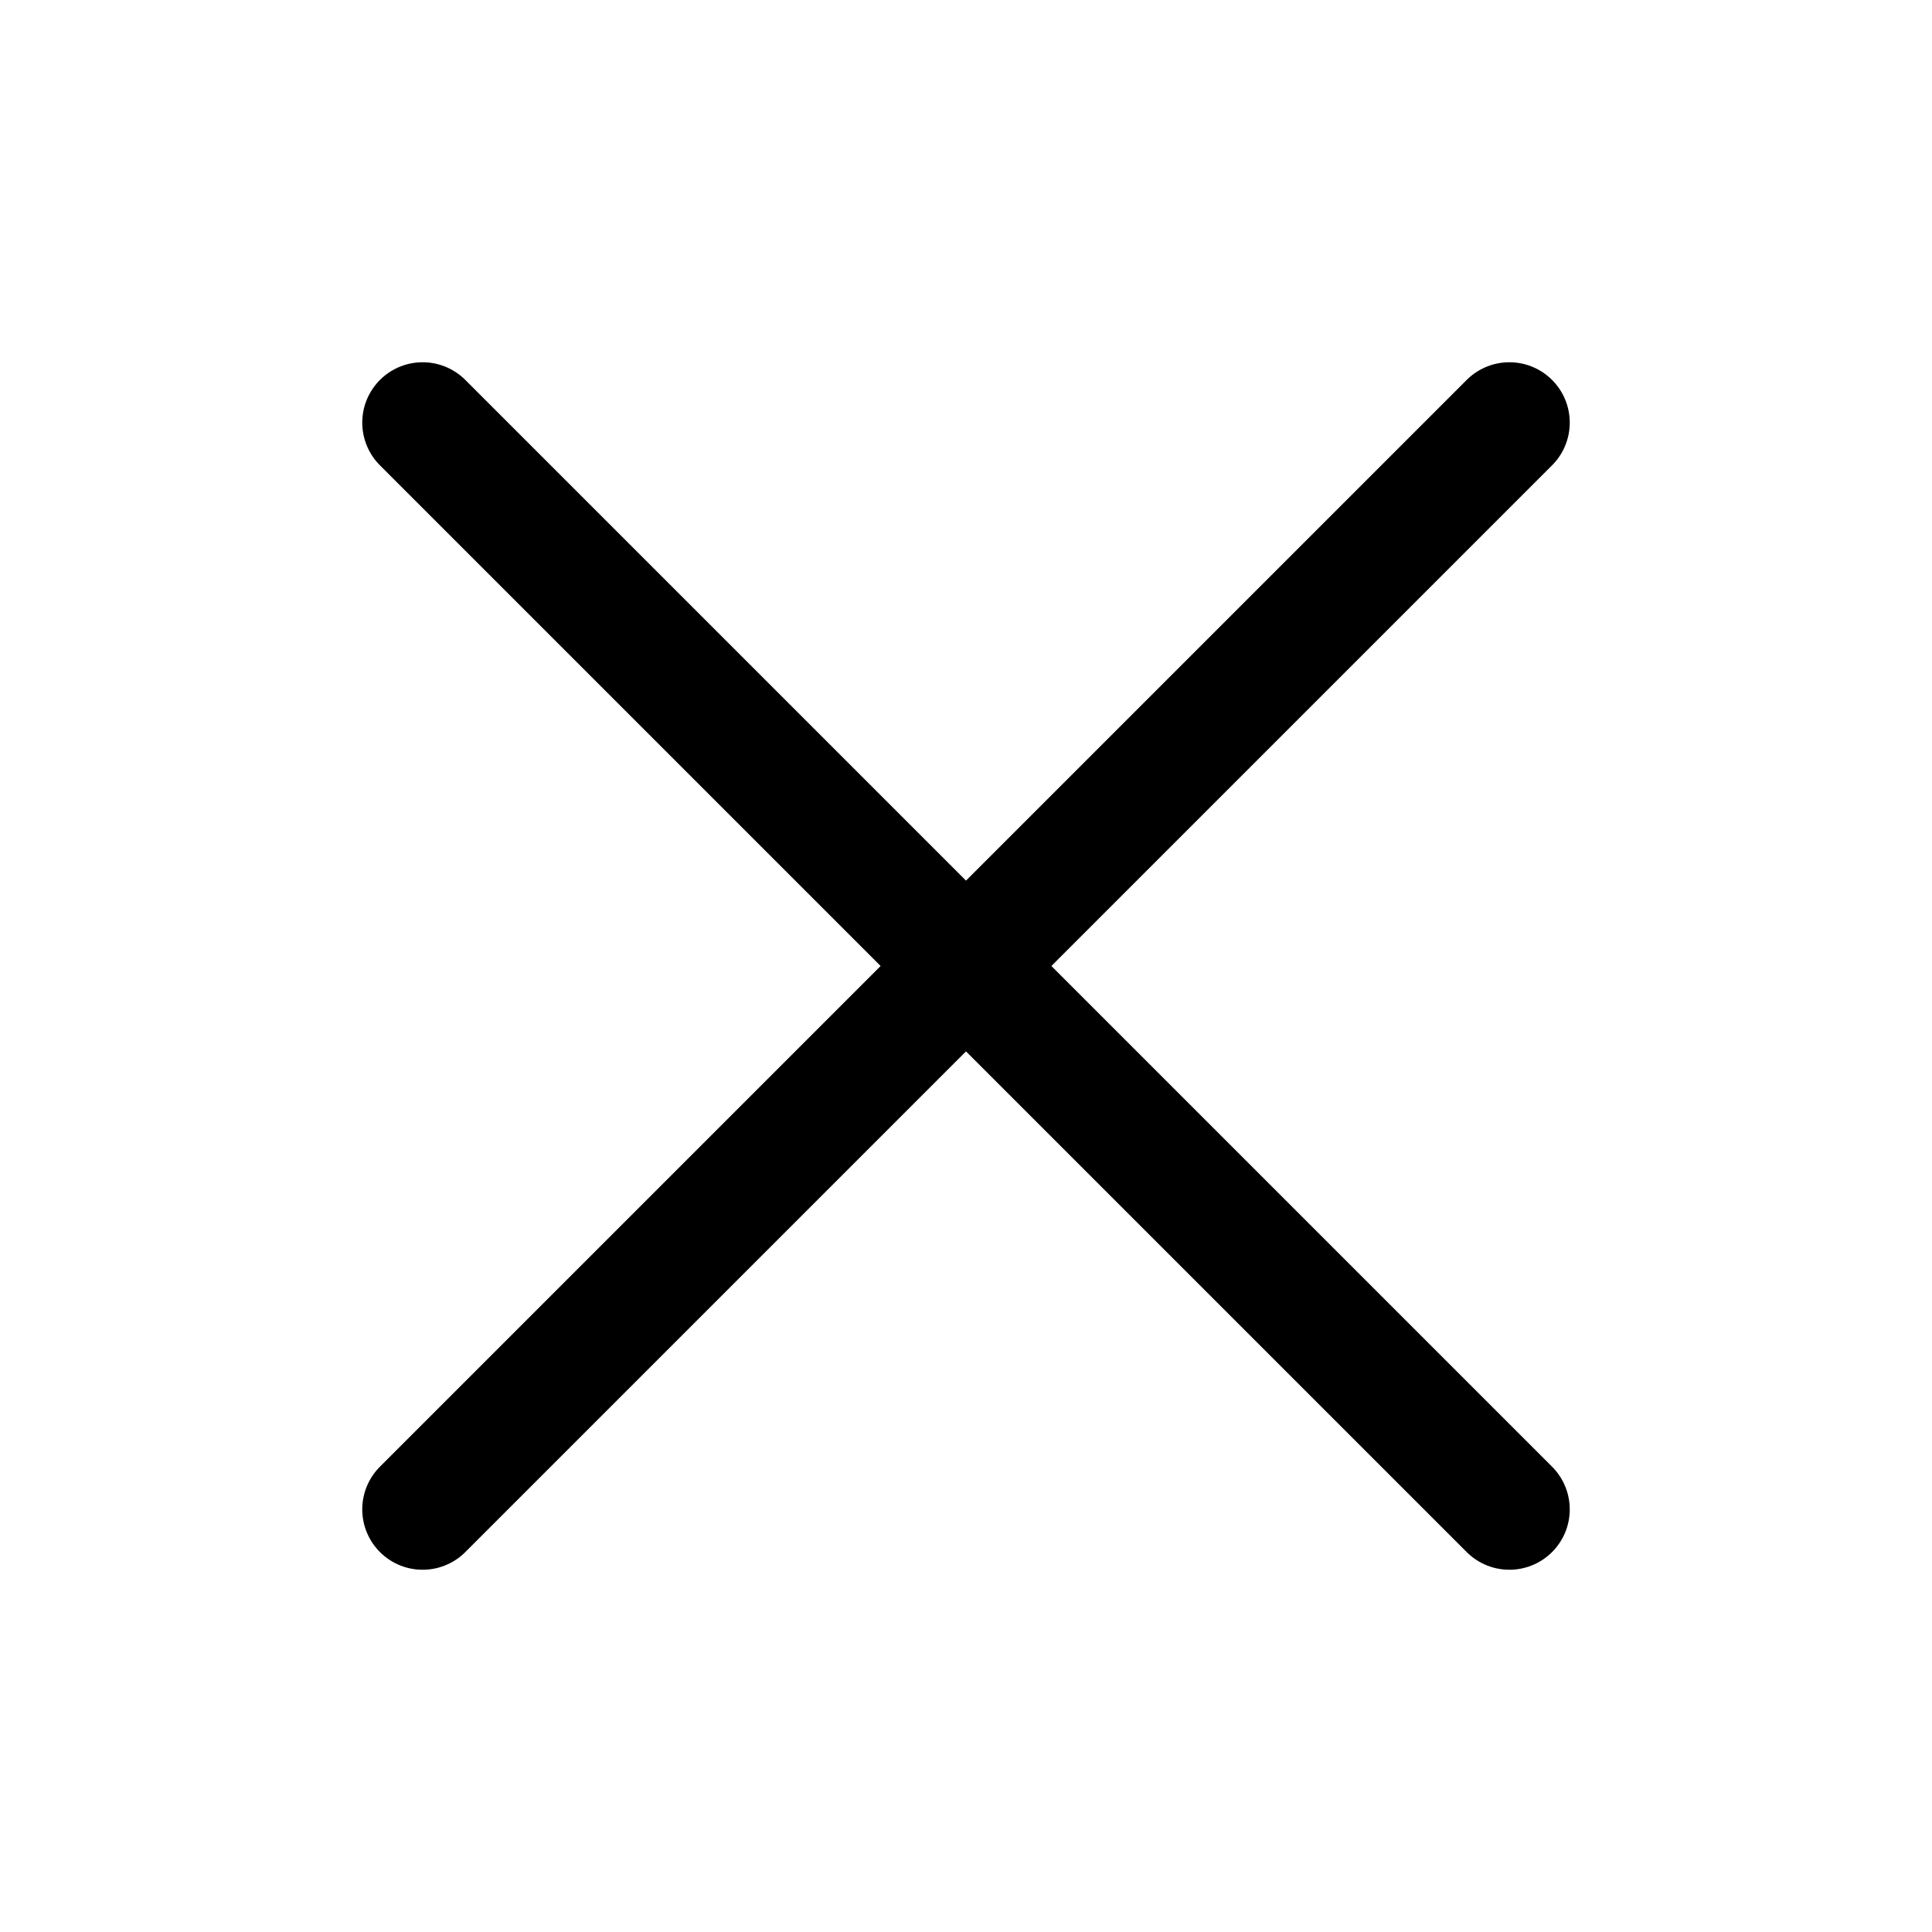
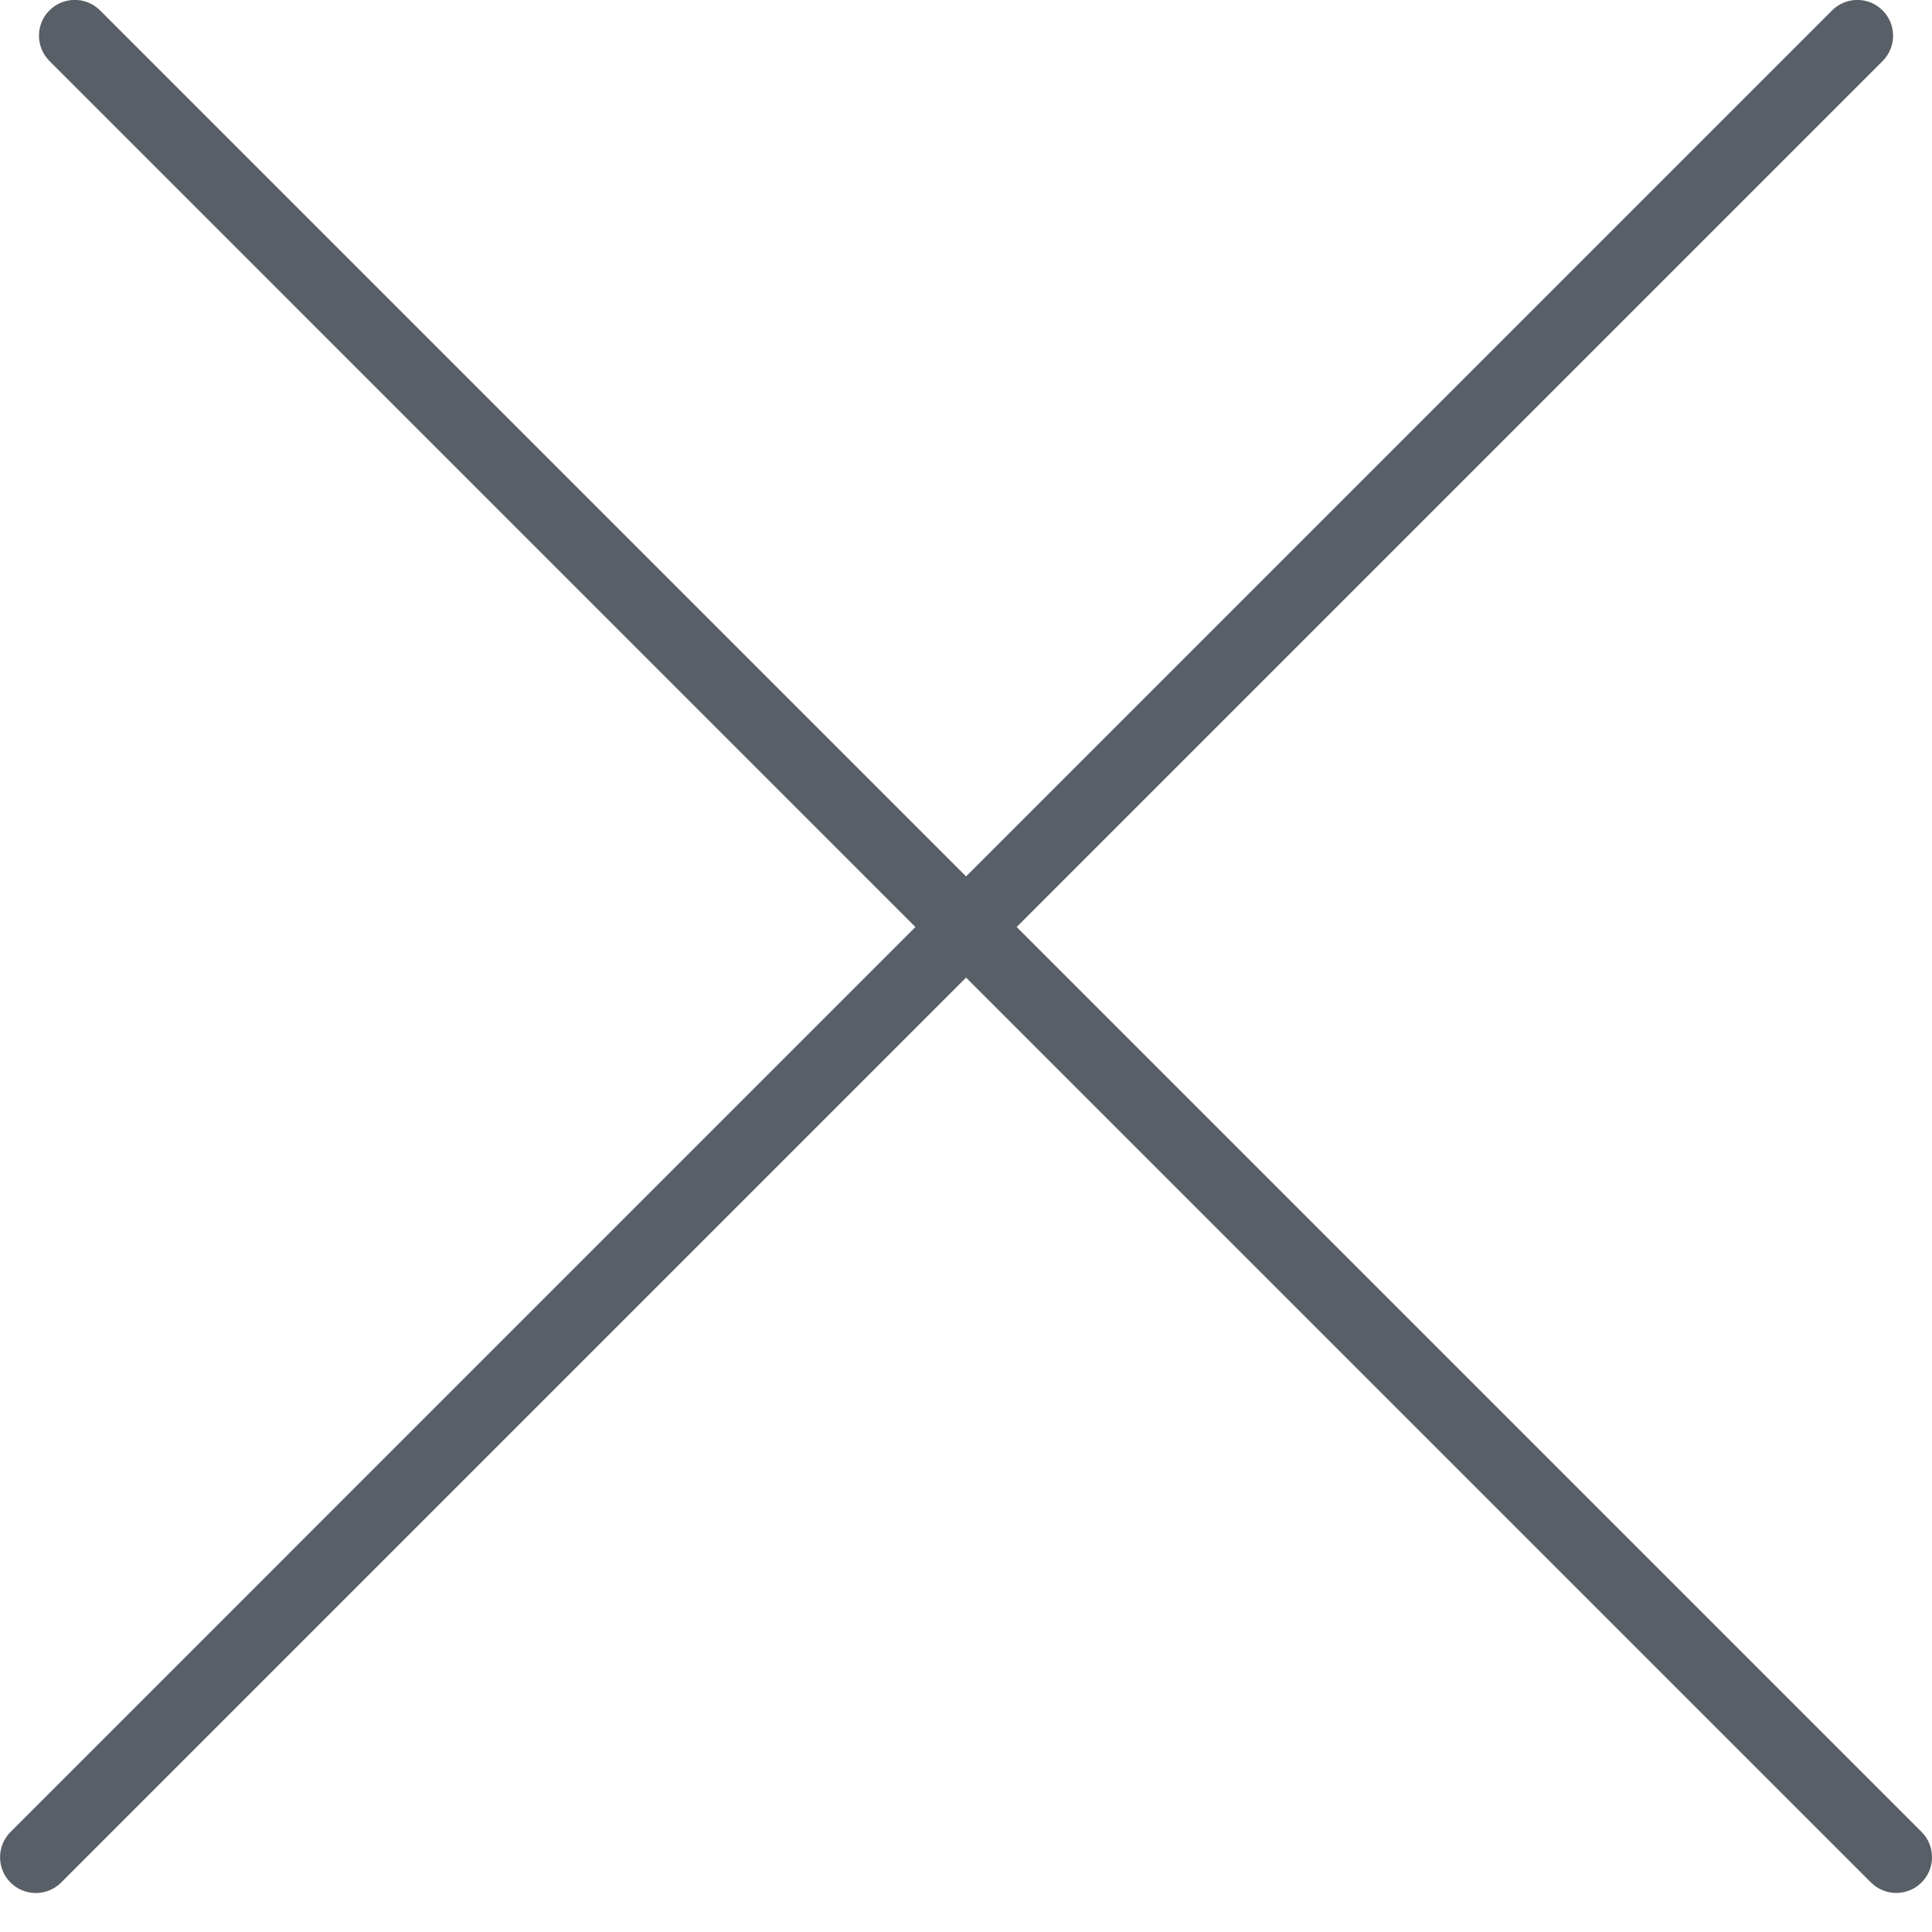
- <svg xmlns="http://www.w3.org/2000/svg" viewBox="0 0 32 32">
-   <defs>
-     <style>.cls-1{fill: $color--black-gray; stroke: currentColor;stroke-linecap:round;stroke-linejoin:round;stroke-width:2px;}</style>
-   </defs>
-   <g id="cross">
-     <line class="cls-1" x1="7" x2="25" y1="7" y2="25" />
-     <line class="cls-1" x1="7" x2="25" y1="25" y2="7" />
-   </g>
+ <svg xmlns="http://www.w3.org/2000/svg" width="27" height="27" viewBox="0 0 27 27" fill="none">
+   <path fill-rule="evenodd" clip-rule="evenodd" d="M0.147 25.602C-0.048 25.797 -0.048 26.113 0.147 26.309C0.342 26.504 0.659 26.504 0.854 26.309L13.501 13.662L26.147 26.308C26.342 26.503 26.659 26.503 26.854 26.308C27.049 26.113 27.049 25.796 26.854 25.601L14.208 12.955L26.31 0.853C26.505 0.658 26.505 0.341 26.31 0.146C26.115 -0.05 25.798 -0.05 25.603 0.146L13.501 12.248L1.398 0.145C1.203 -0.05 0.886 -0.05 0.691 0.145C0.496 0.34 0.496 0.657 0.691 0.852L12.793 12.955L0.147 25.602Z" fill="#585F66" />
</svg>
